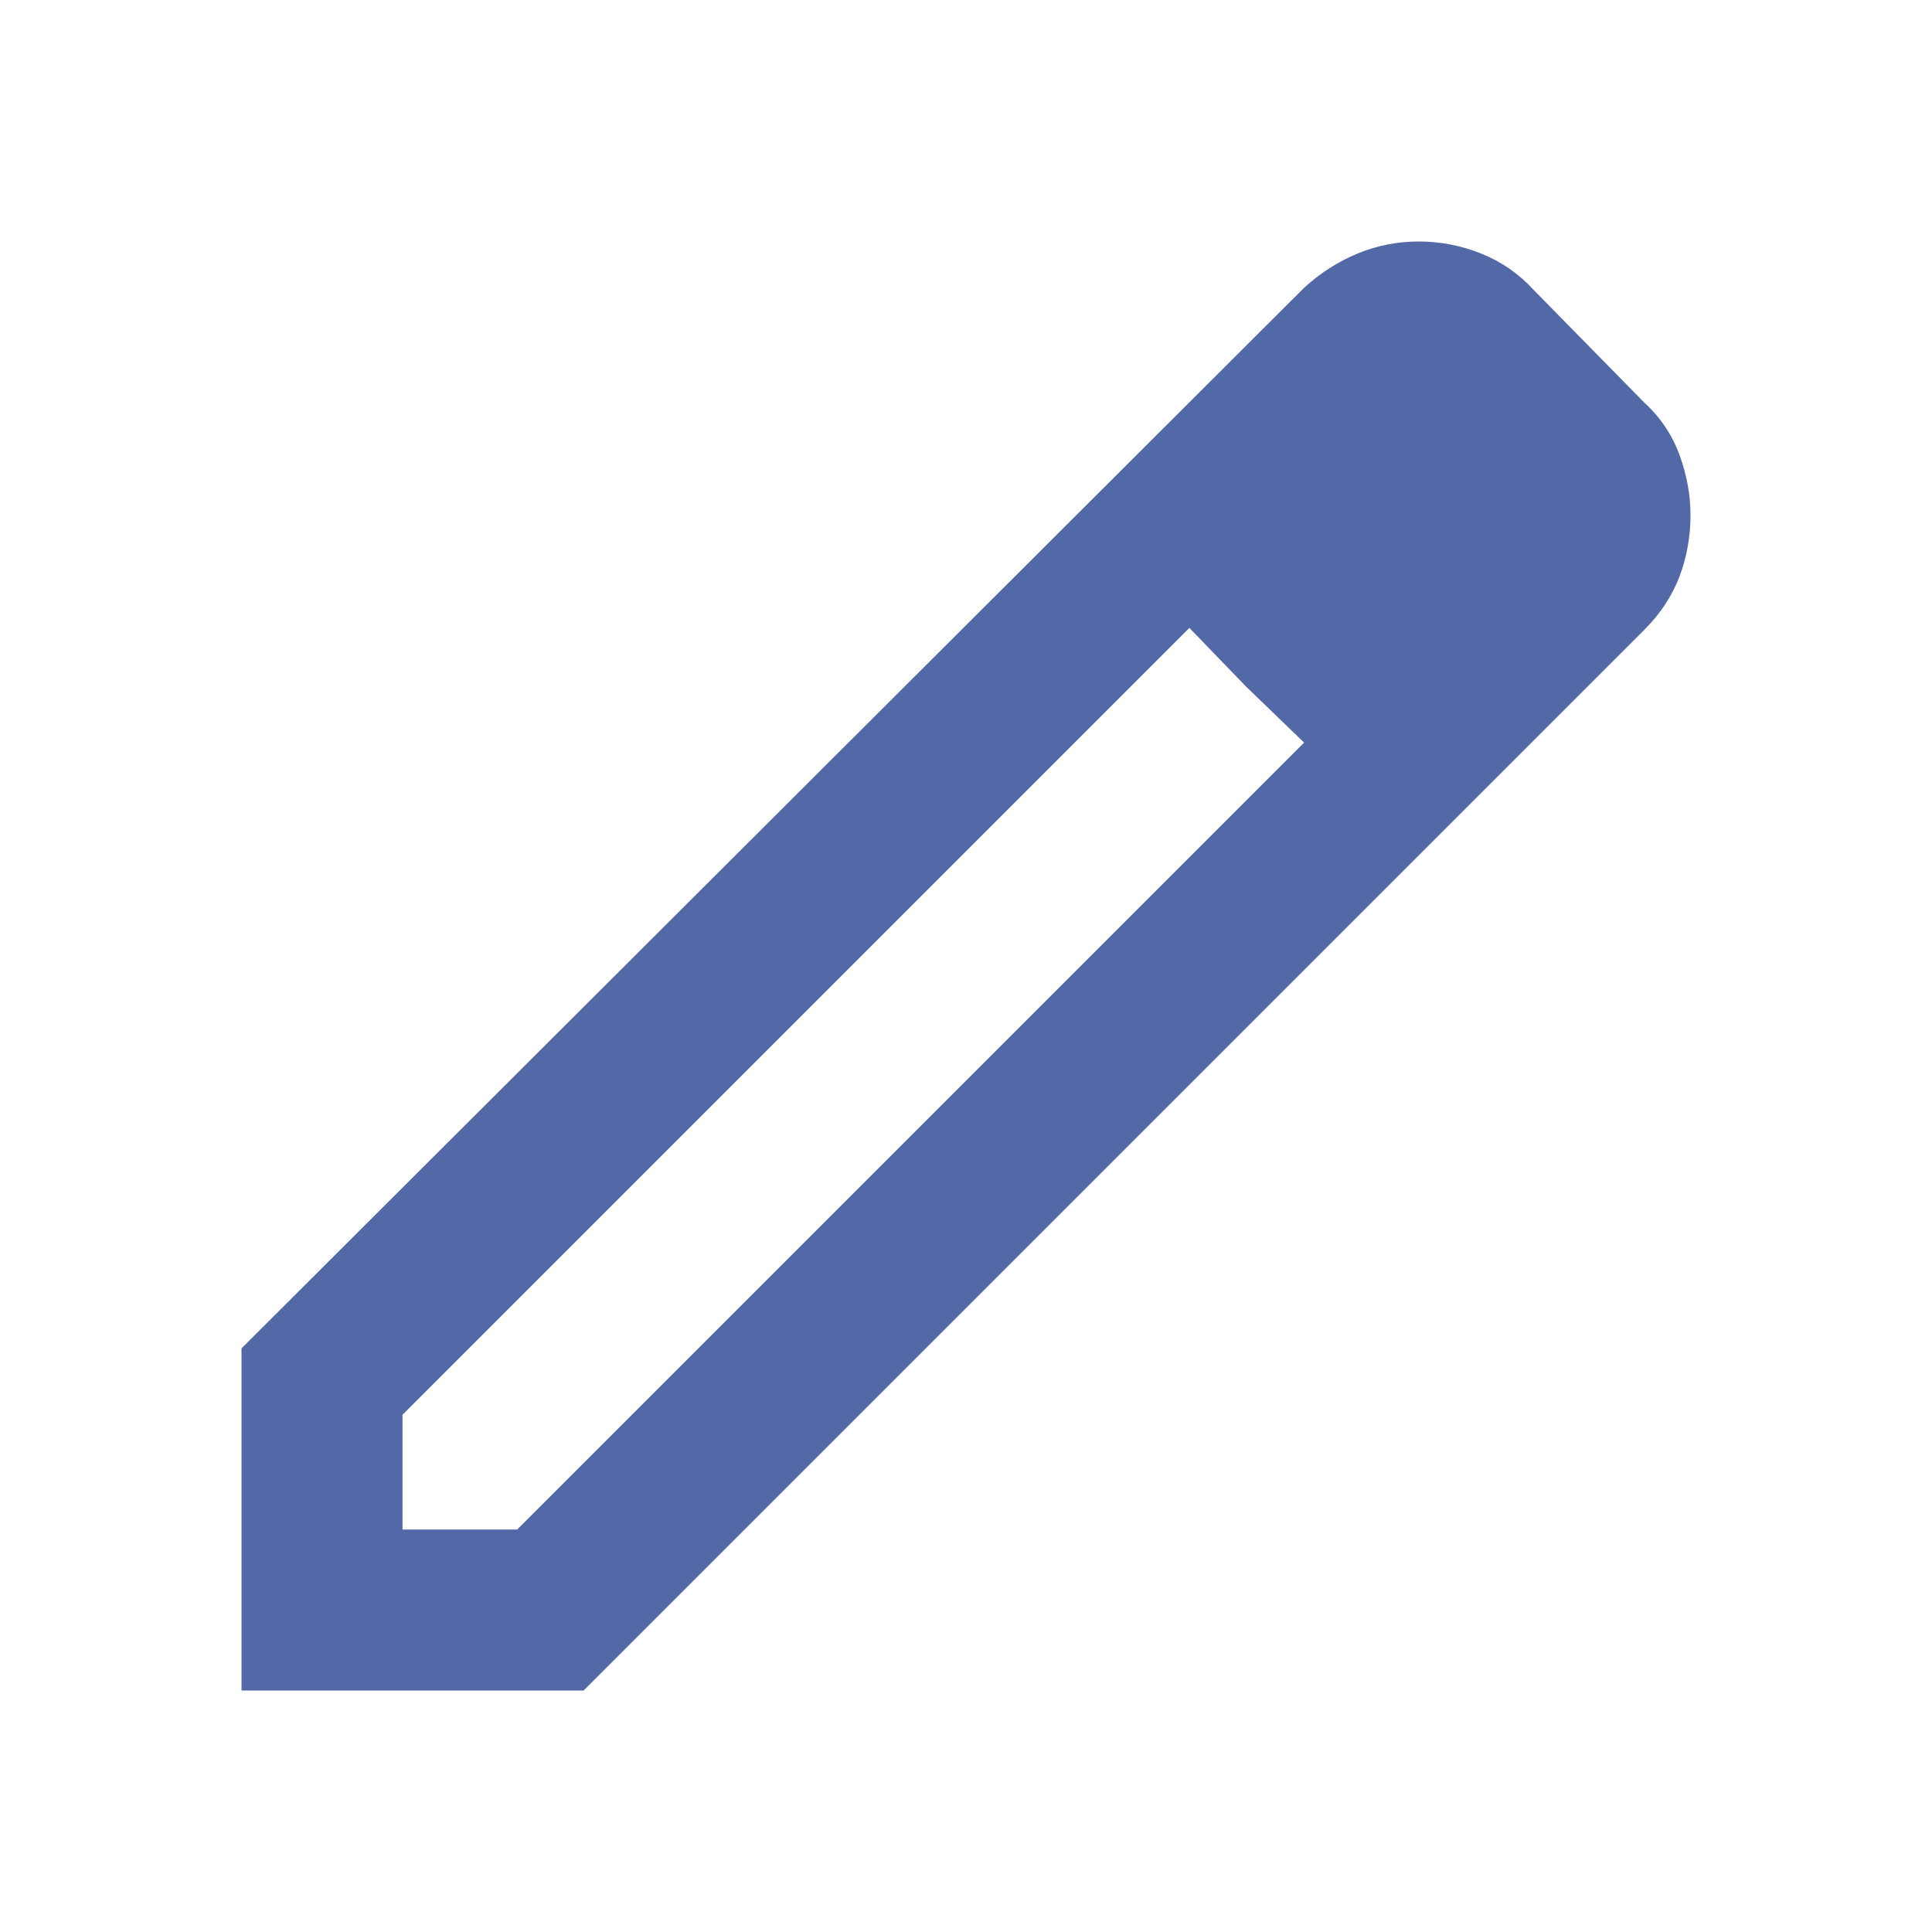
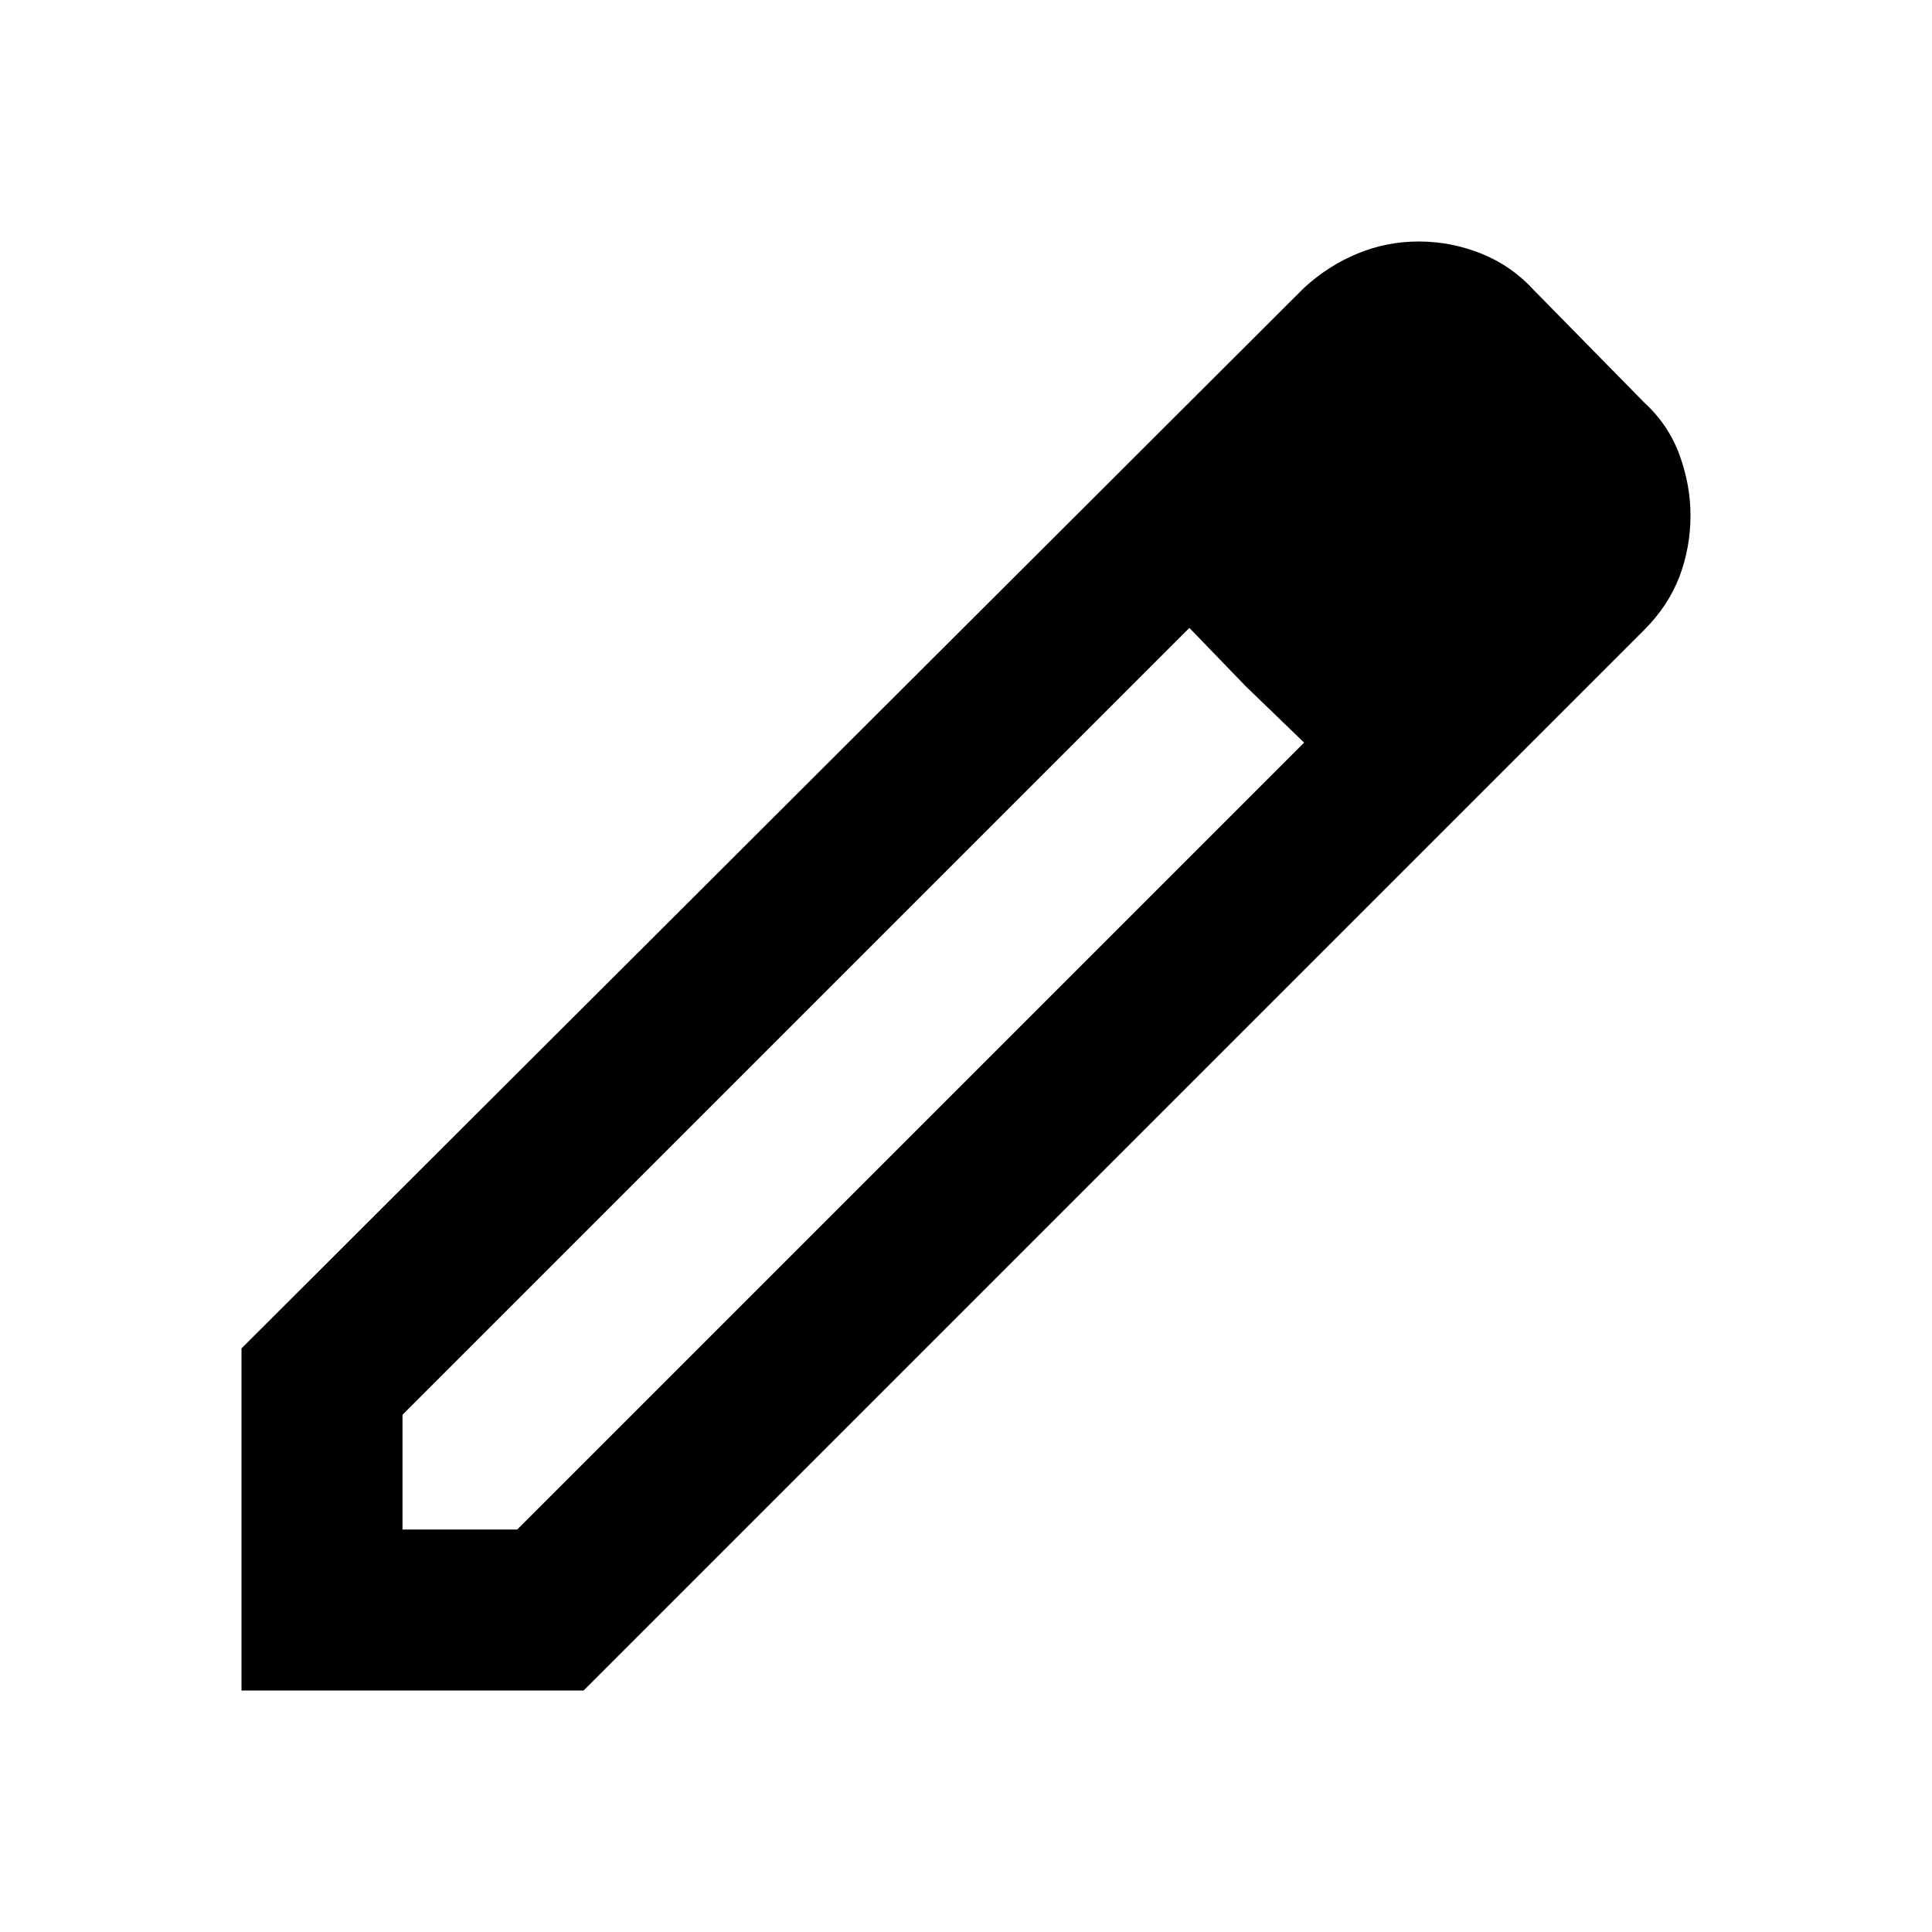
<svg xmlns="http://www.w3.org/2000/svg" width="24" height="24" viewBox="0 0 24 24" fill="none">
-   <path d="M5 19H6.425L16.2 9.225L14.775 7.8L5 17.575V19ZM3 21V16.75L16.2 3.575C16.4 3.392 16.621 3.25 16.863 3.15C17.104 3.05 17.358 3 17.625 3C17.892 3 18.15 3.05 18.4 3.15C18.65 3.25 18.867 3.4 19.05 3.6L20.425 5C20.625 5.183 20.771 5.4 20.863 5.65C20.954 5.9 21 6.15 21 6.4C21 6.667 20.954 6.921 20.863 7.162C20.771 7.404 20.625 7.625 20.425 7.825L7.25 21H3ZM15.475 8.525L14.775 7.8L16.2 9.225L15.475 8.525Z" fill="#5368A6" />
+   <path d="M5 19H6.425L16.2 9.225L14.775 7.8L5 17.575V19ZM3 21V16.75L16.2 3.575C16.4 3.392 16.621 3.25 16.863 3.15C17.104 3.05 17.358 3 17.625 3C17.892 3 18.15 3.05 18.4 3.15C18.65 3.25 18.867 3.4 19.05 3.6L20.425 5C20.625 5.183 20.771 5.4 20.863 5.65C20.954 5.9 21 6.15 21 6.4C21 6.667 20.954 6.921 20.863 7.162C20.771 7.404 20.625 7.625 20.425 7.825L7.25 21H3ZM15.475 8.525L14.775 7.8L16.2 9.225L15.475 8.525Z" fill="currentColor" />
</svg>
